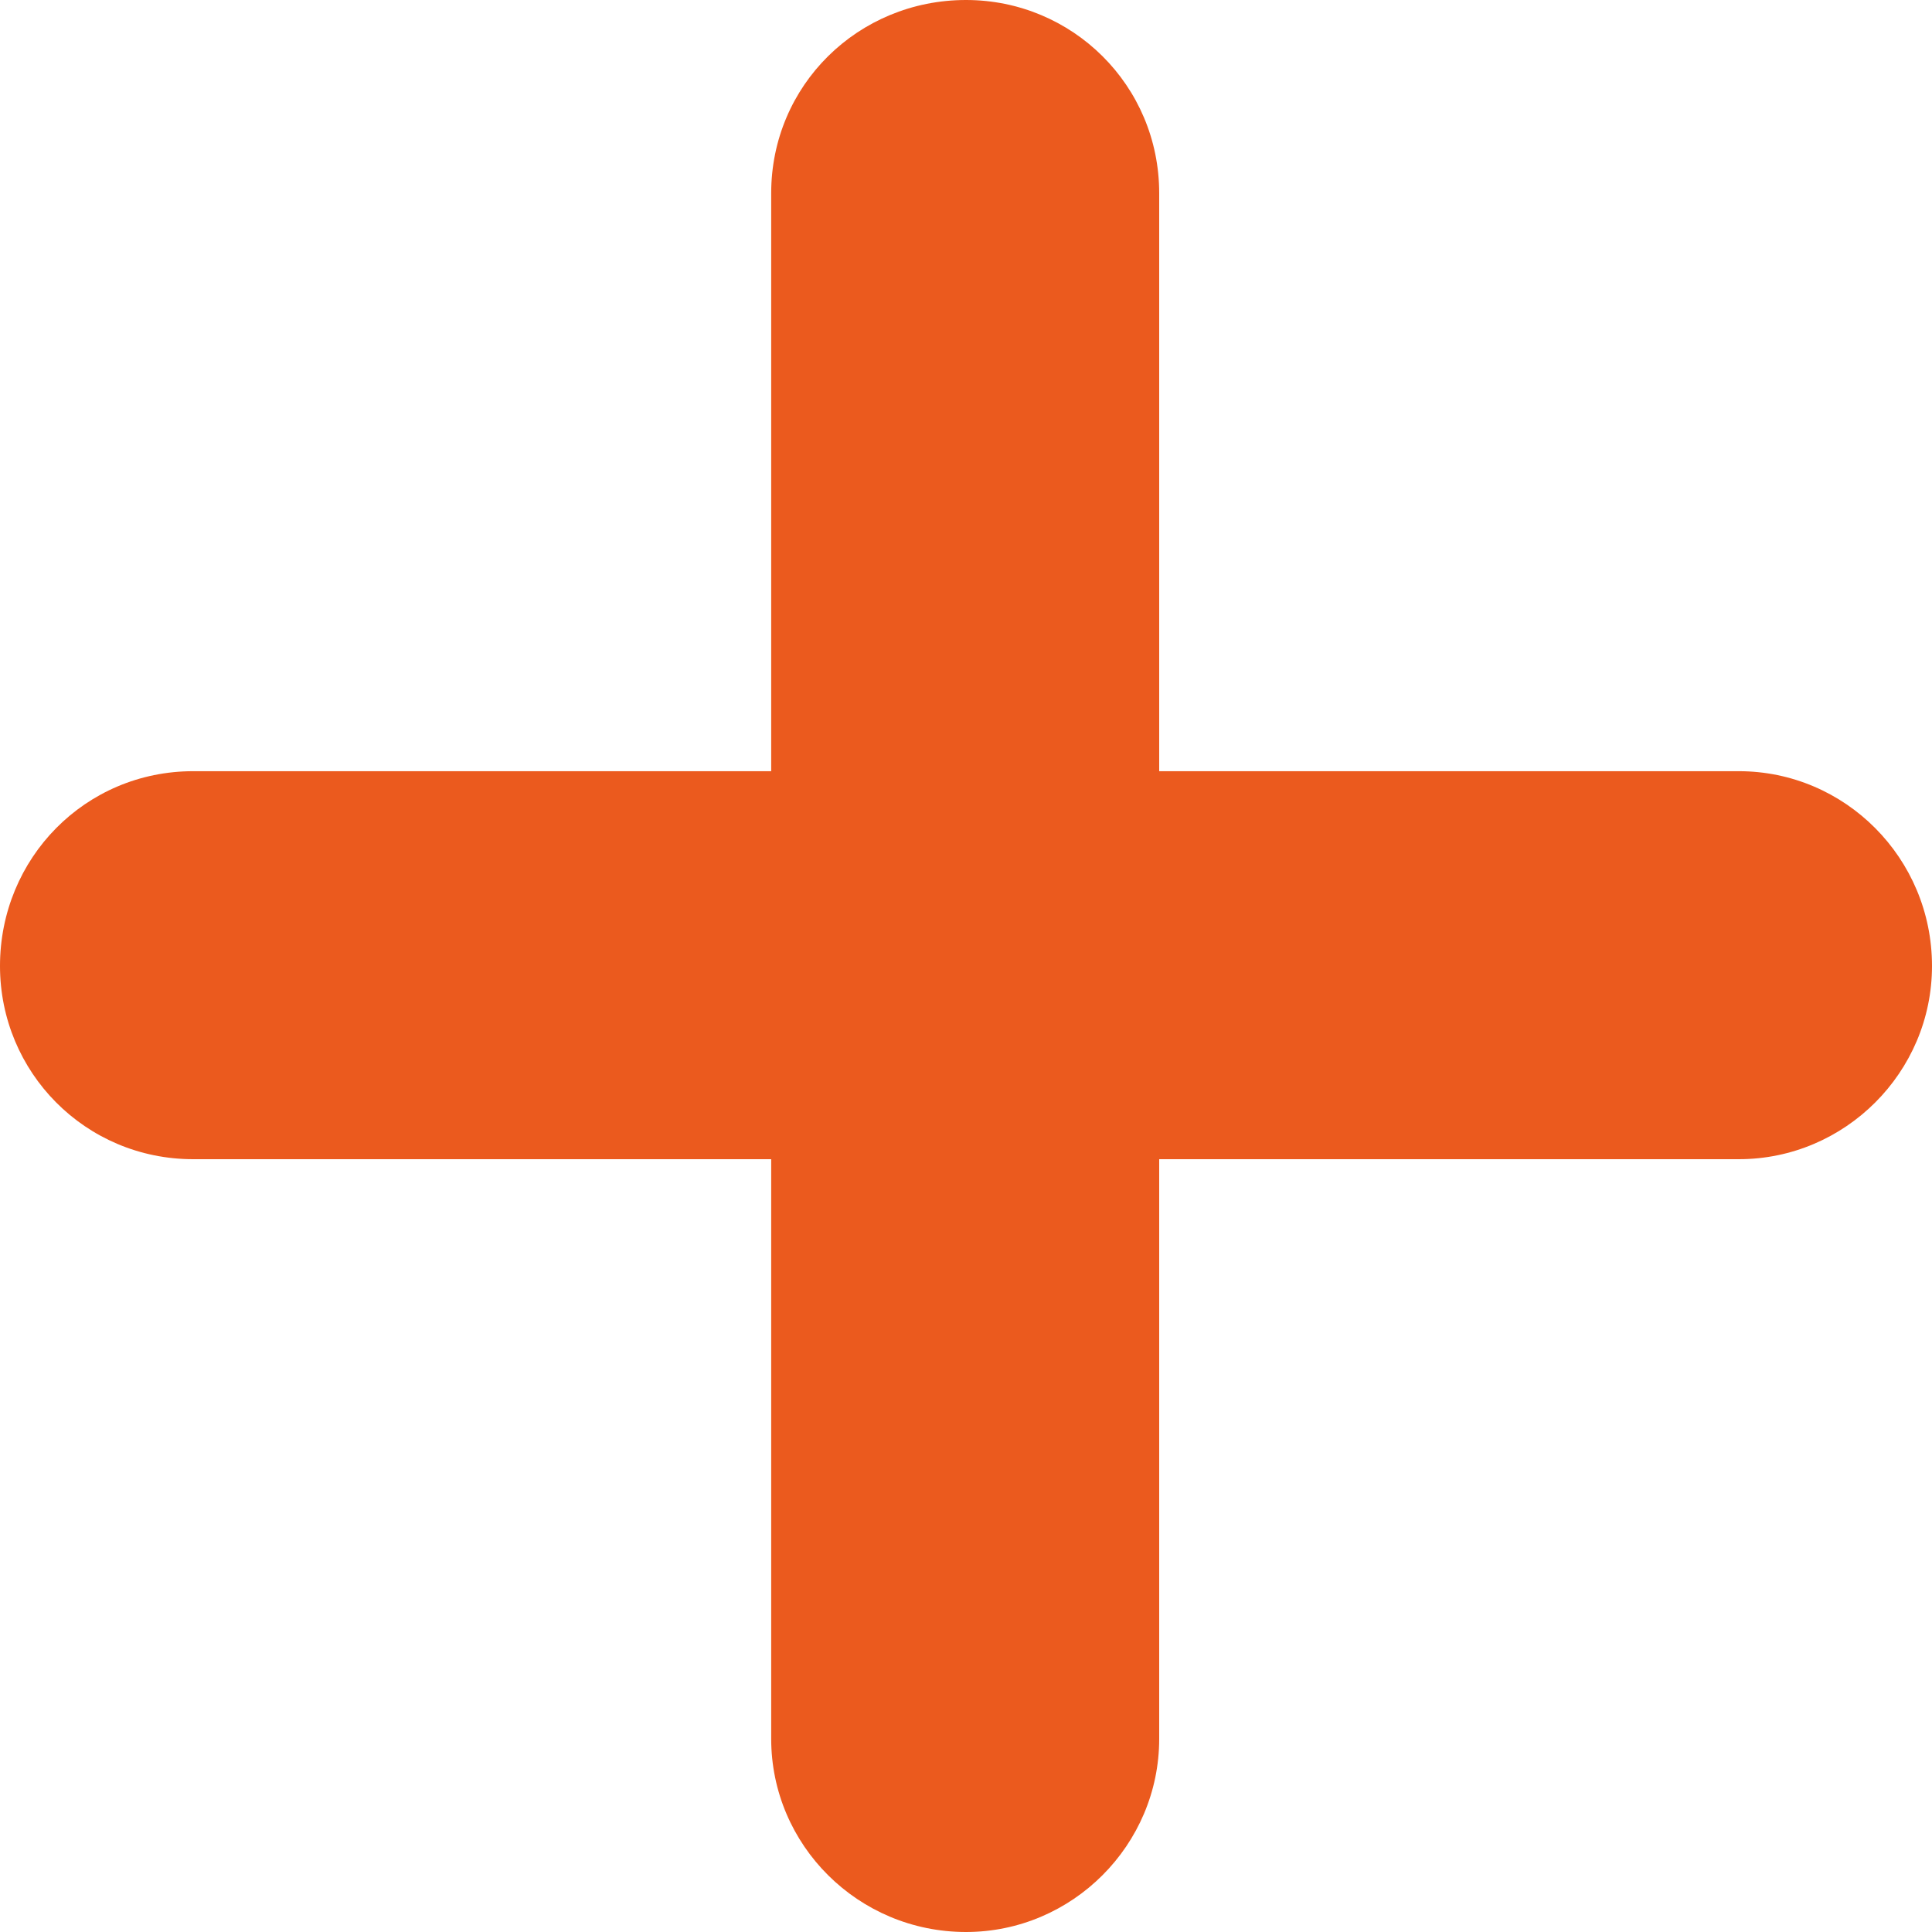
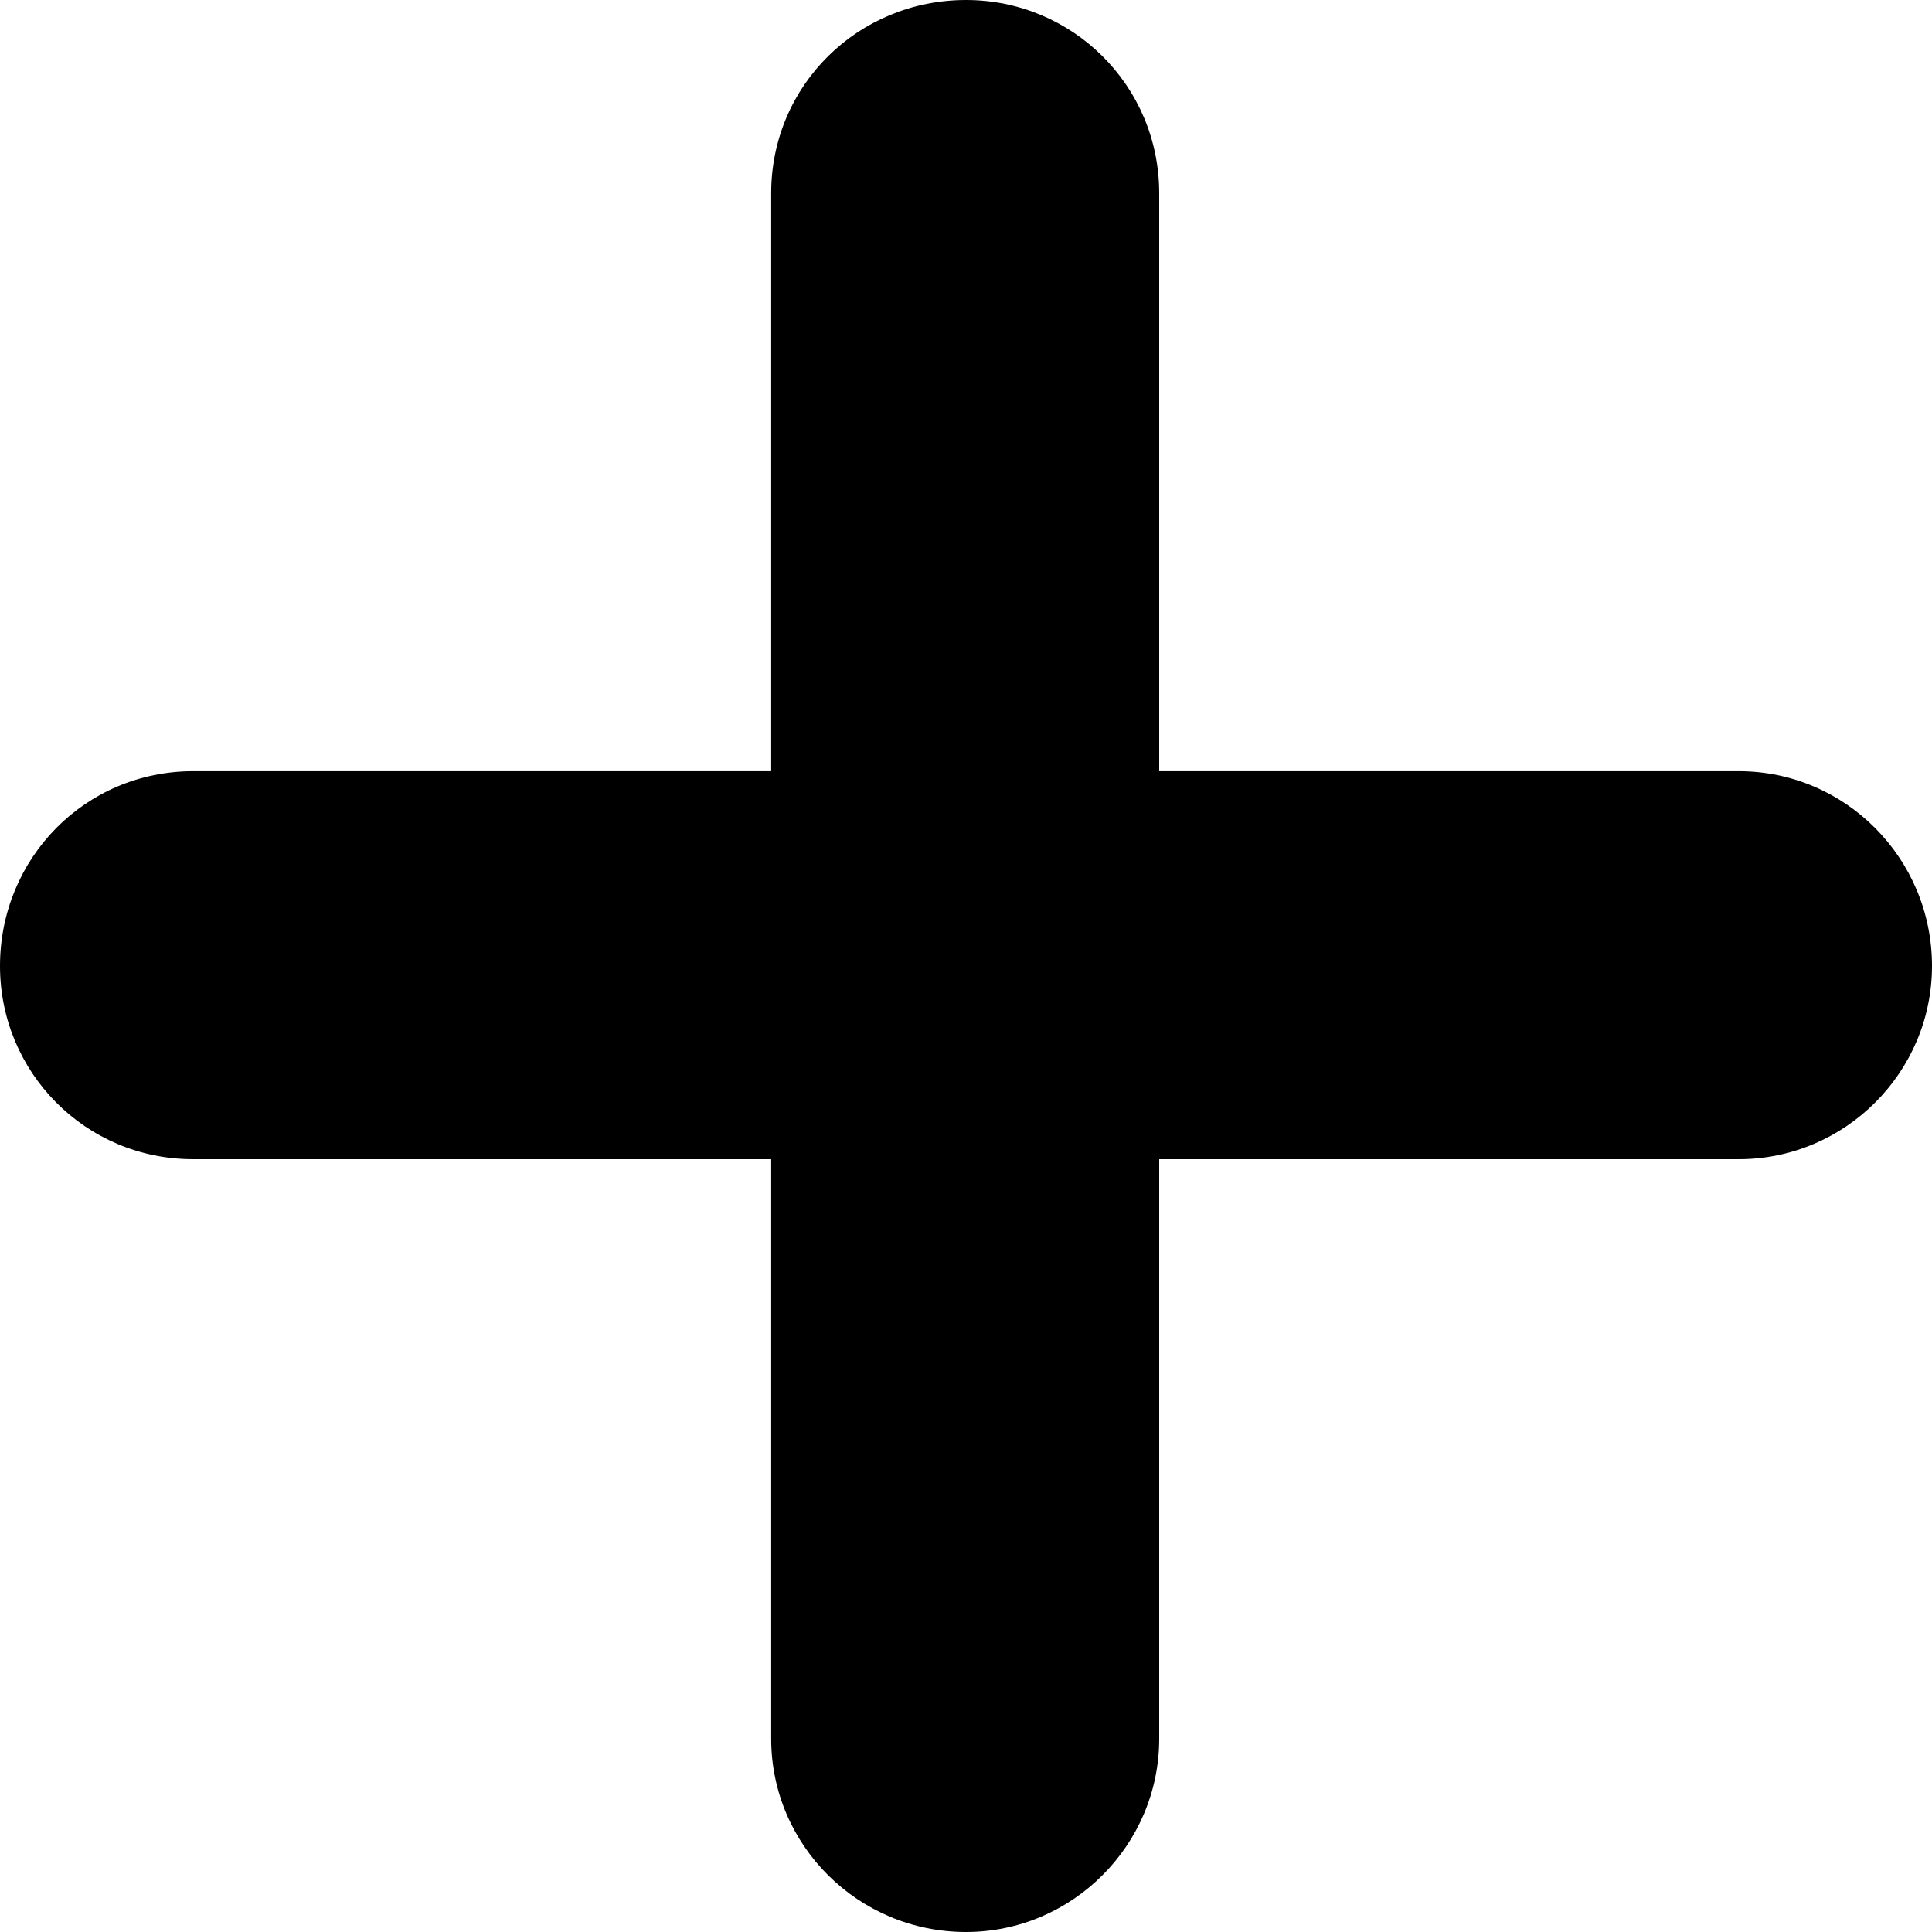
<svg xmlns="http://www.w3.org/2000/svg" width="12" height="12" viewBox="0 0 12 12" fill="none">
  <defs />
-   <path id="Vector" d="M10.8 4.79L7.2 4.79L7.2 1.2C7.2 0.53 6.66 0 6 0C5.33 0 4.79 0.53 4.79 1.2L4.79 4.79L1.2 4.79C0.53 4.79 0 5.33 0 6C0 6.66 0.53 7.2 1.2 7.2L4.79 7.2L4.79 10.8C4.79 11.46 5.33 12 6 12C6.66 12 7.2 11.46 7.2 10.8L7.2 7.2L10.8 7.2C11.46 7.2 12 6.66 12 6C12 5.33 11.46 4.79 10.8 4.79Z" fill="#EB5A1E" fill-opacity="1" fill-rule="nonzero" />
+   <path id="Vector" d="M10.8 4.79L7.2 4.79L7.2 1.2C7.2 0.53 6.66 0 6 0C5.33 0 4.79 0.53 4.79 1.2L4.79 4.79L1.2 4.79C0.53 4.79 0 5.33 0 6C0 6.66 0.53 7.2 1.2 7.2L4.79 7.2L4.79 10.8C4.79 11.46 5.33 12 6 12C6.66 12 7.2 11.46 7.2 10.8L7.2 7.2L10.8 7.2C11.46 7.2 12 6.66 12 6C12 5.33 11.46 4.79 10.8 4.79Z" fill="currentColor" fill-opacity="1" fill-rule="nonzero" />
</svg>
